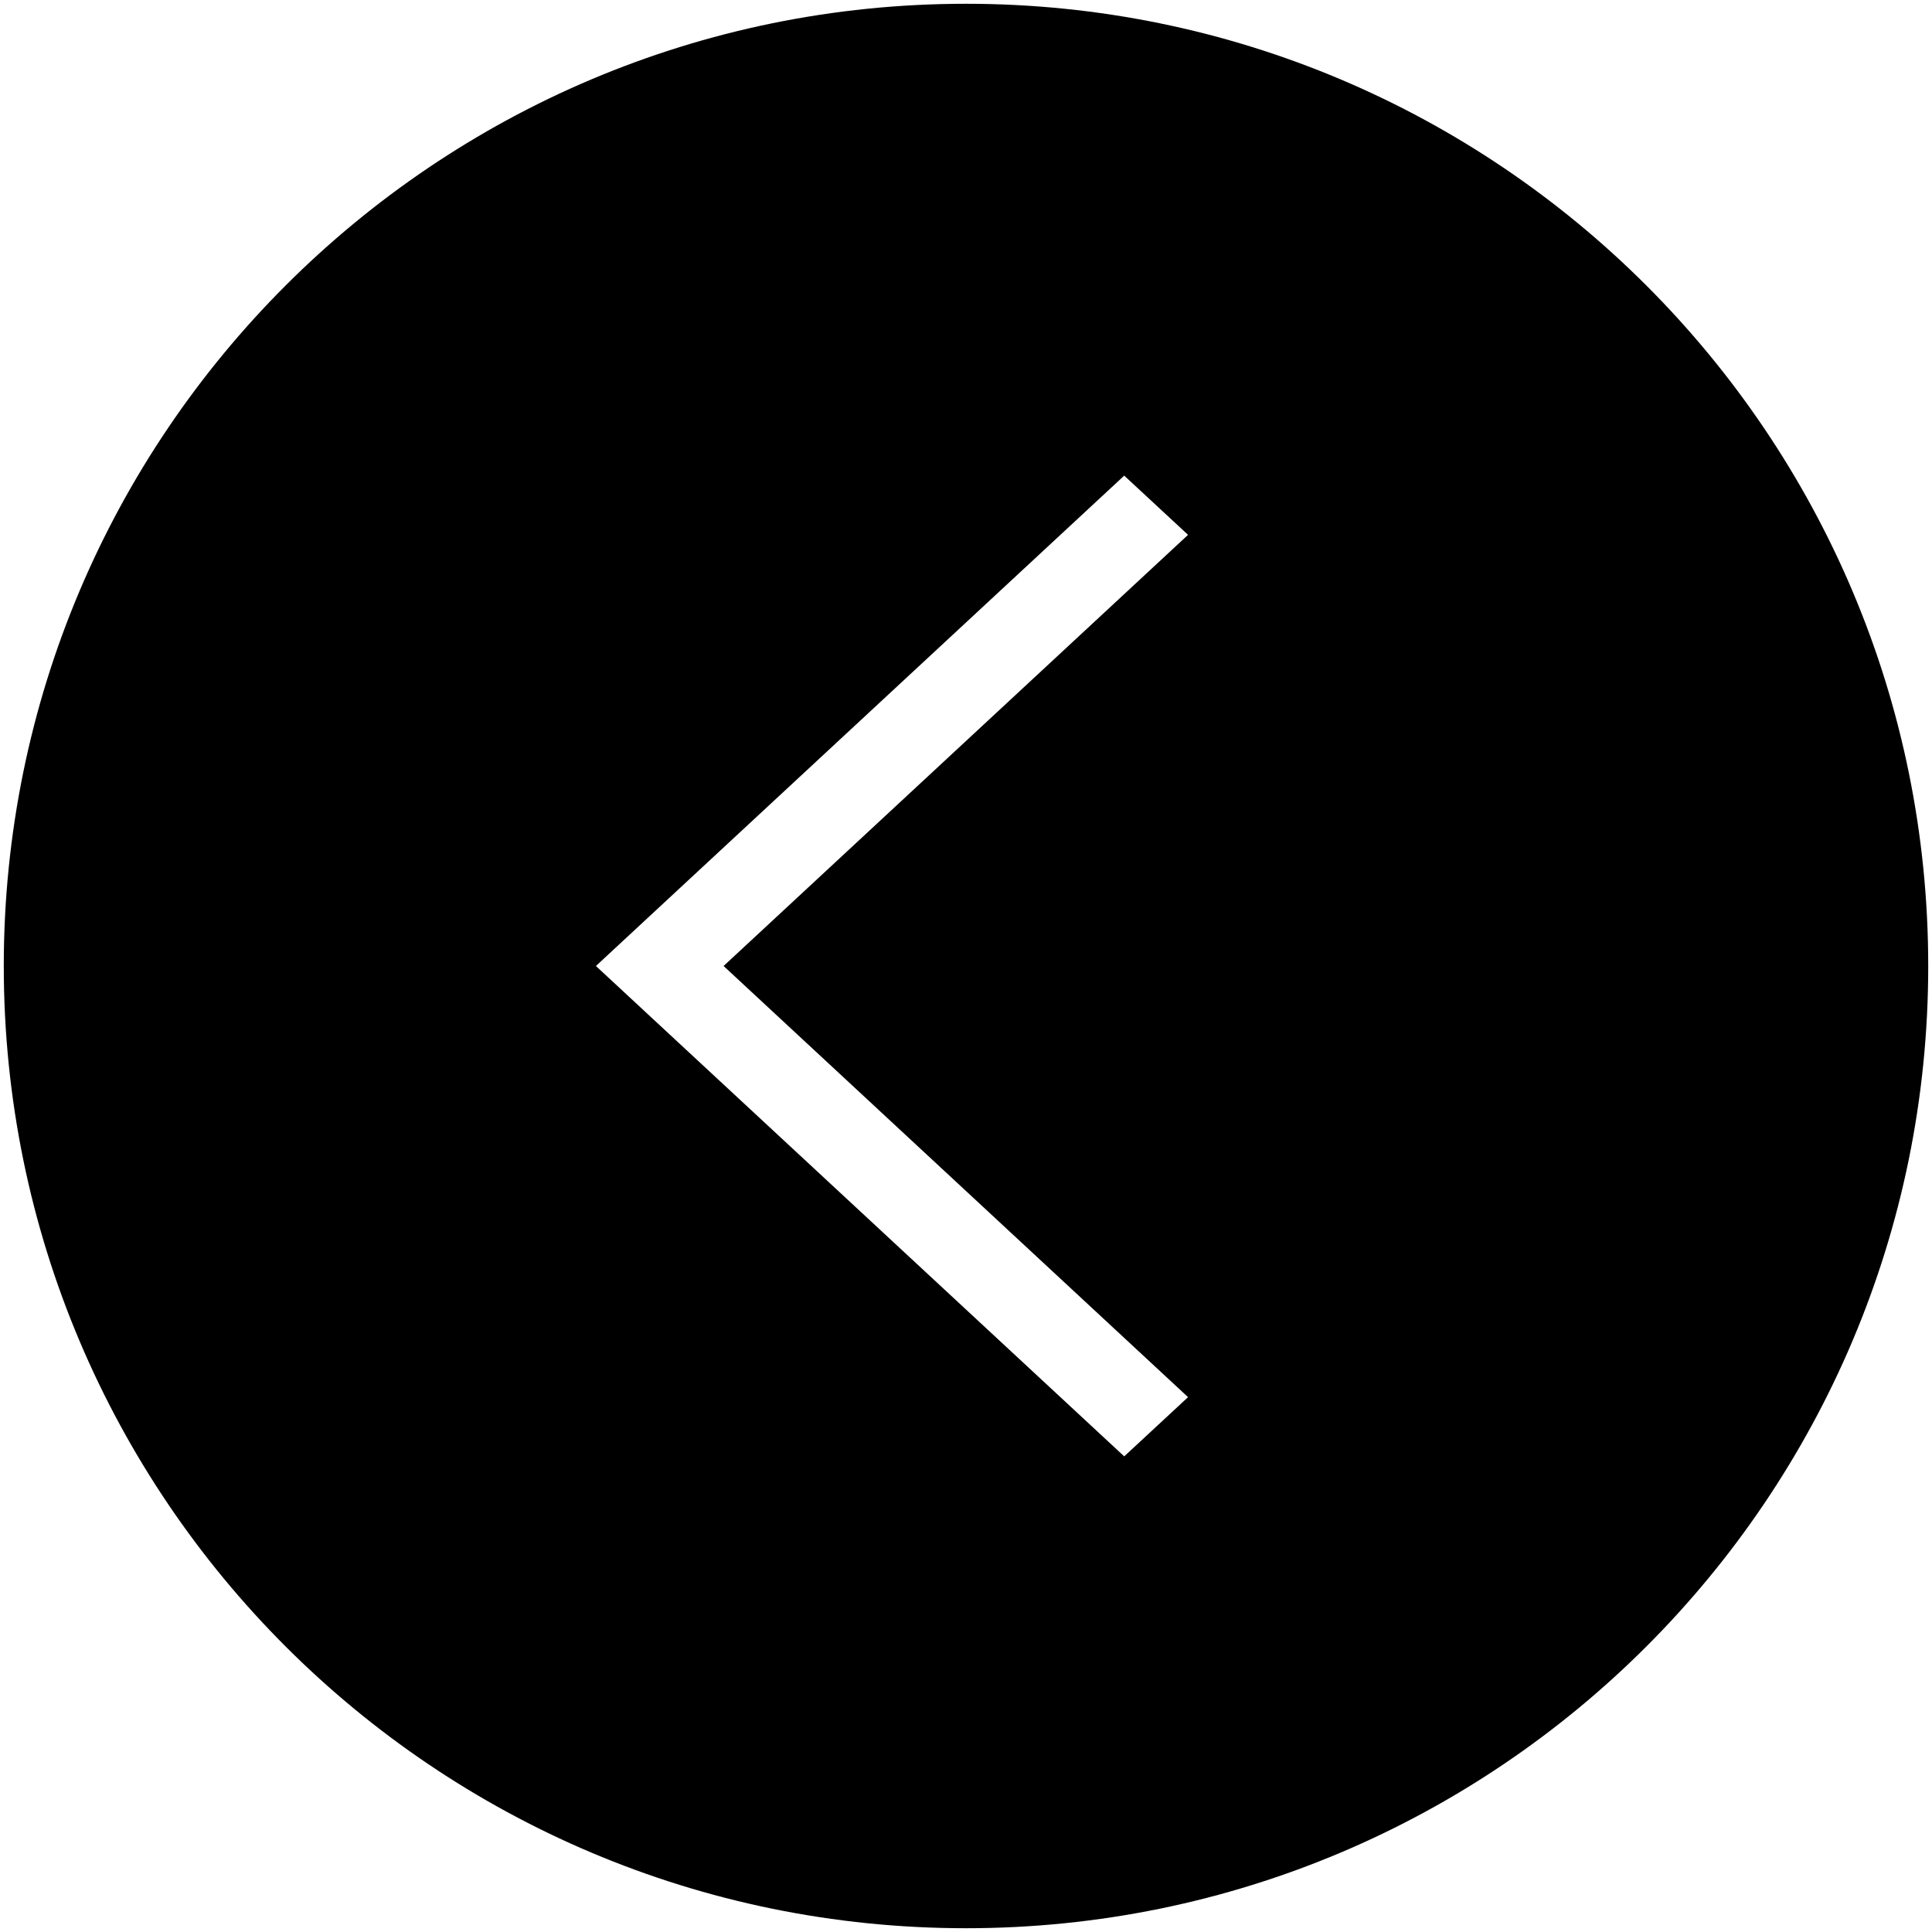
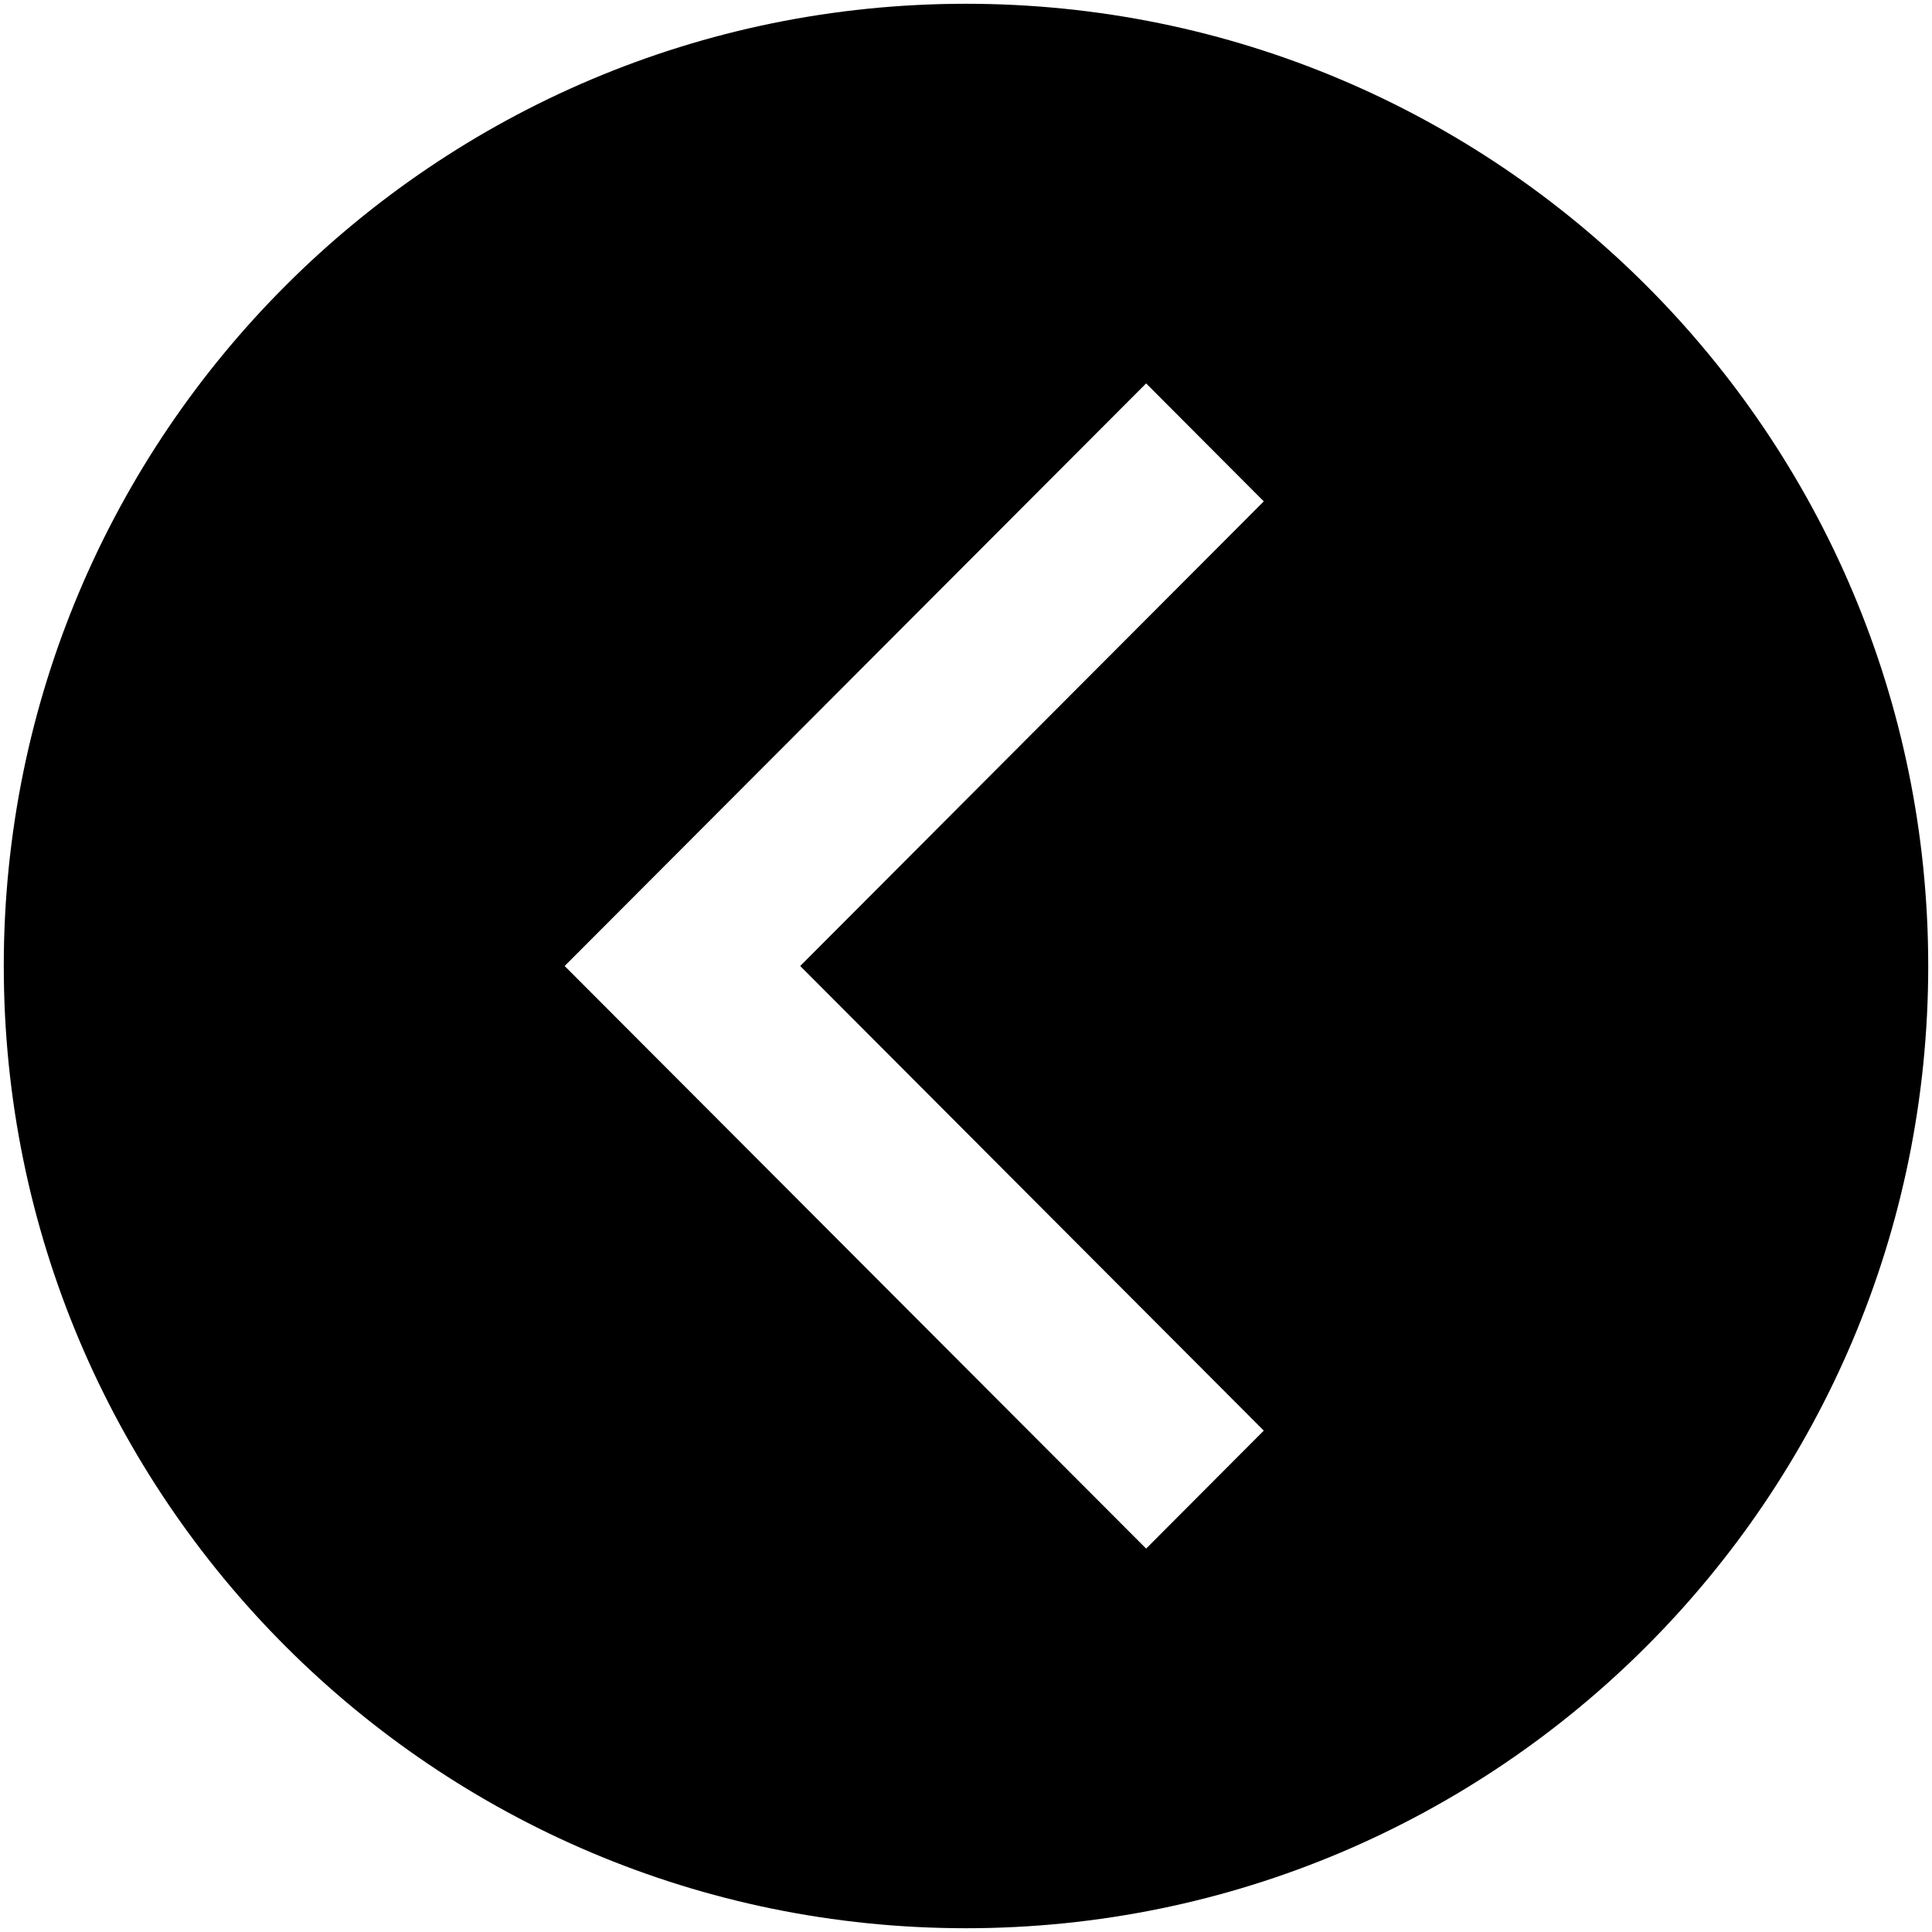
<svg xmlns="http://www.w3.org/2000/svg" viewBox="0 0 512 512" fill-rule="evenodd" clip-rule="evenodd" stroke-linejoin="round" stroke-miterlimit="1.414">
-   <path d="M256 1C115.137 1 1 115.137 1 256s114.137 255 255 255 255-114.137 255-255S396.863 1 256 1zm58.846 369.26l-16.918 15.692L157.923 256l140.005-129.952 16.918 15.692L191.76 256l123.086 114.26z" fill-rule="nonzero" />
+   <path d="M334.914 379.132l-31.177 31.265L149.637 256l154.1-154.397 31.177 31.265L212.062 256l122.852 123.132zM256 1C115.17 1 1 115.17 1 256c0 140.83 114.17 255 255 255 140.83 0 255-114.17 255-255C511 115.17 396.83 1 256 1" fill-rule="nonzero" />
</svg>
